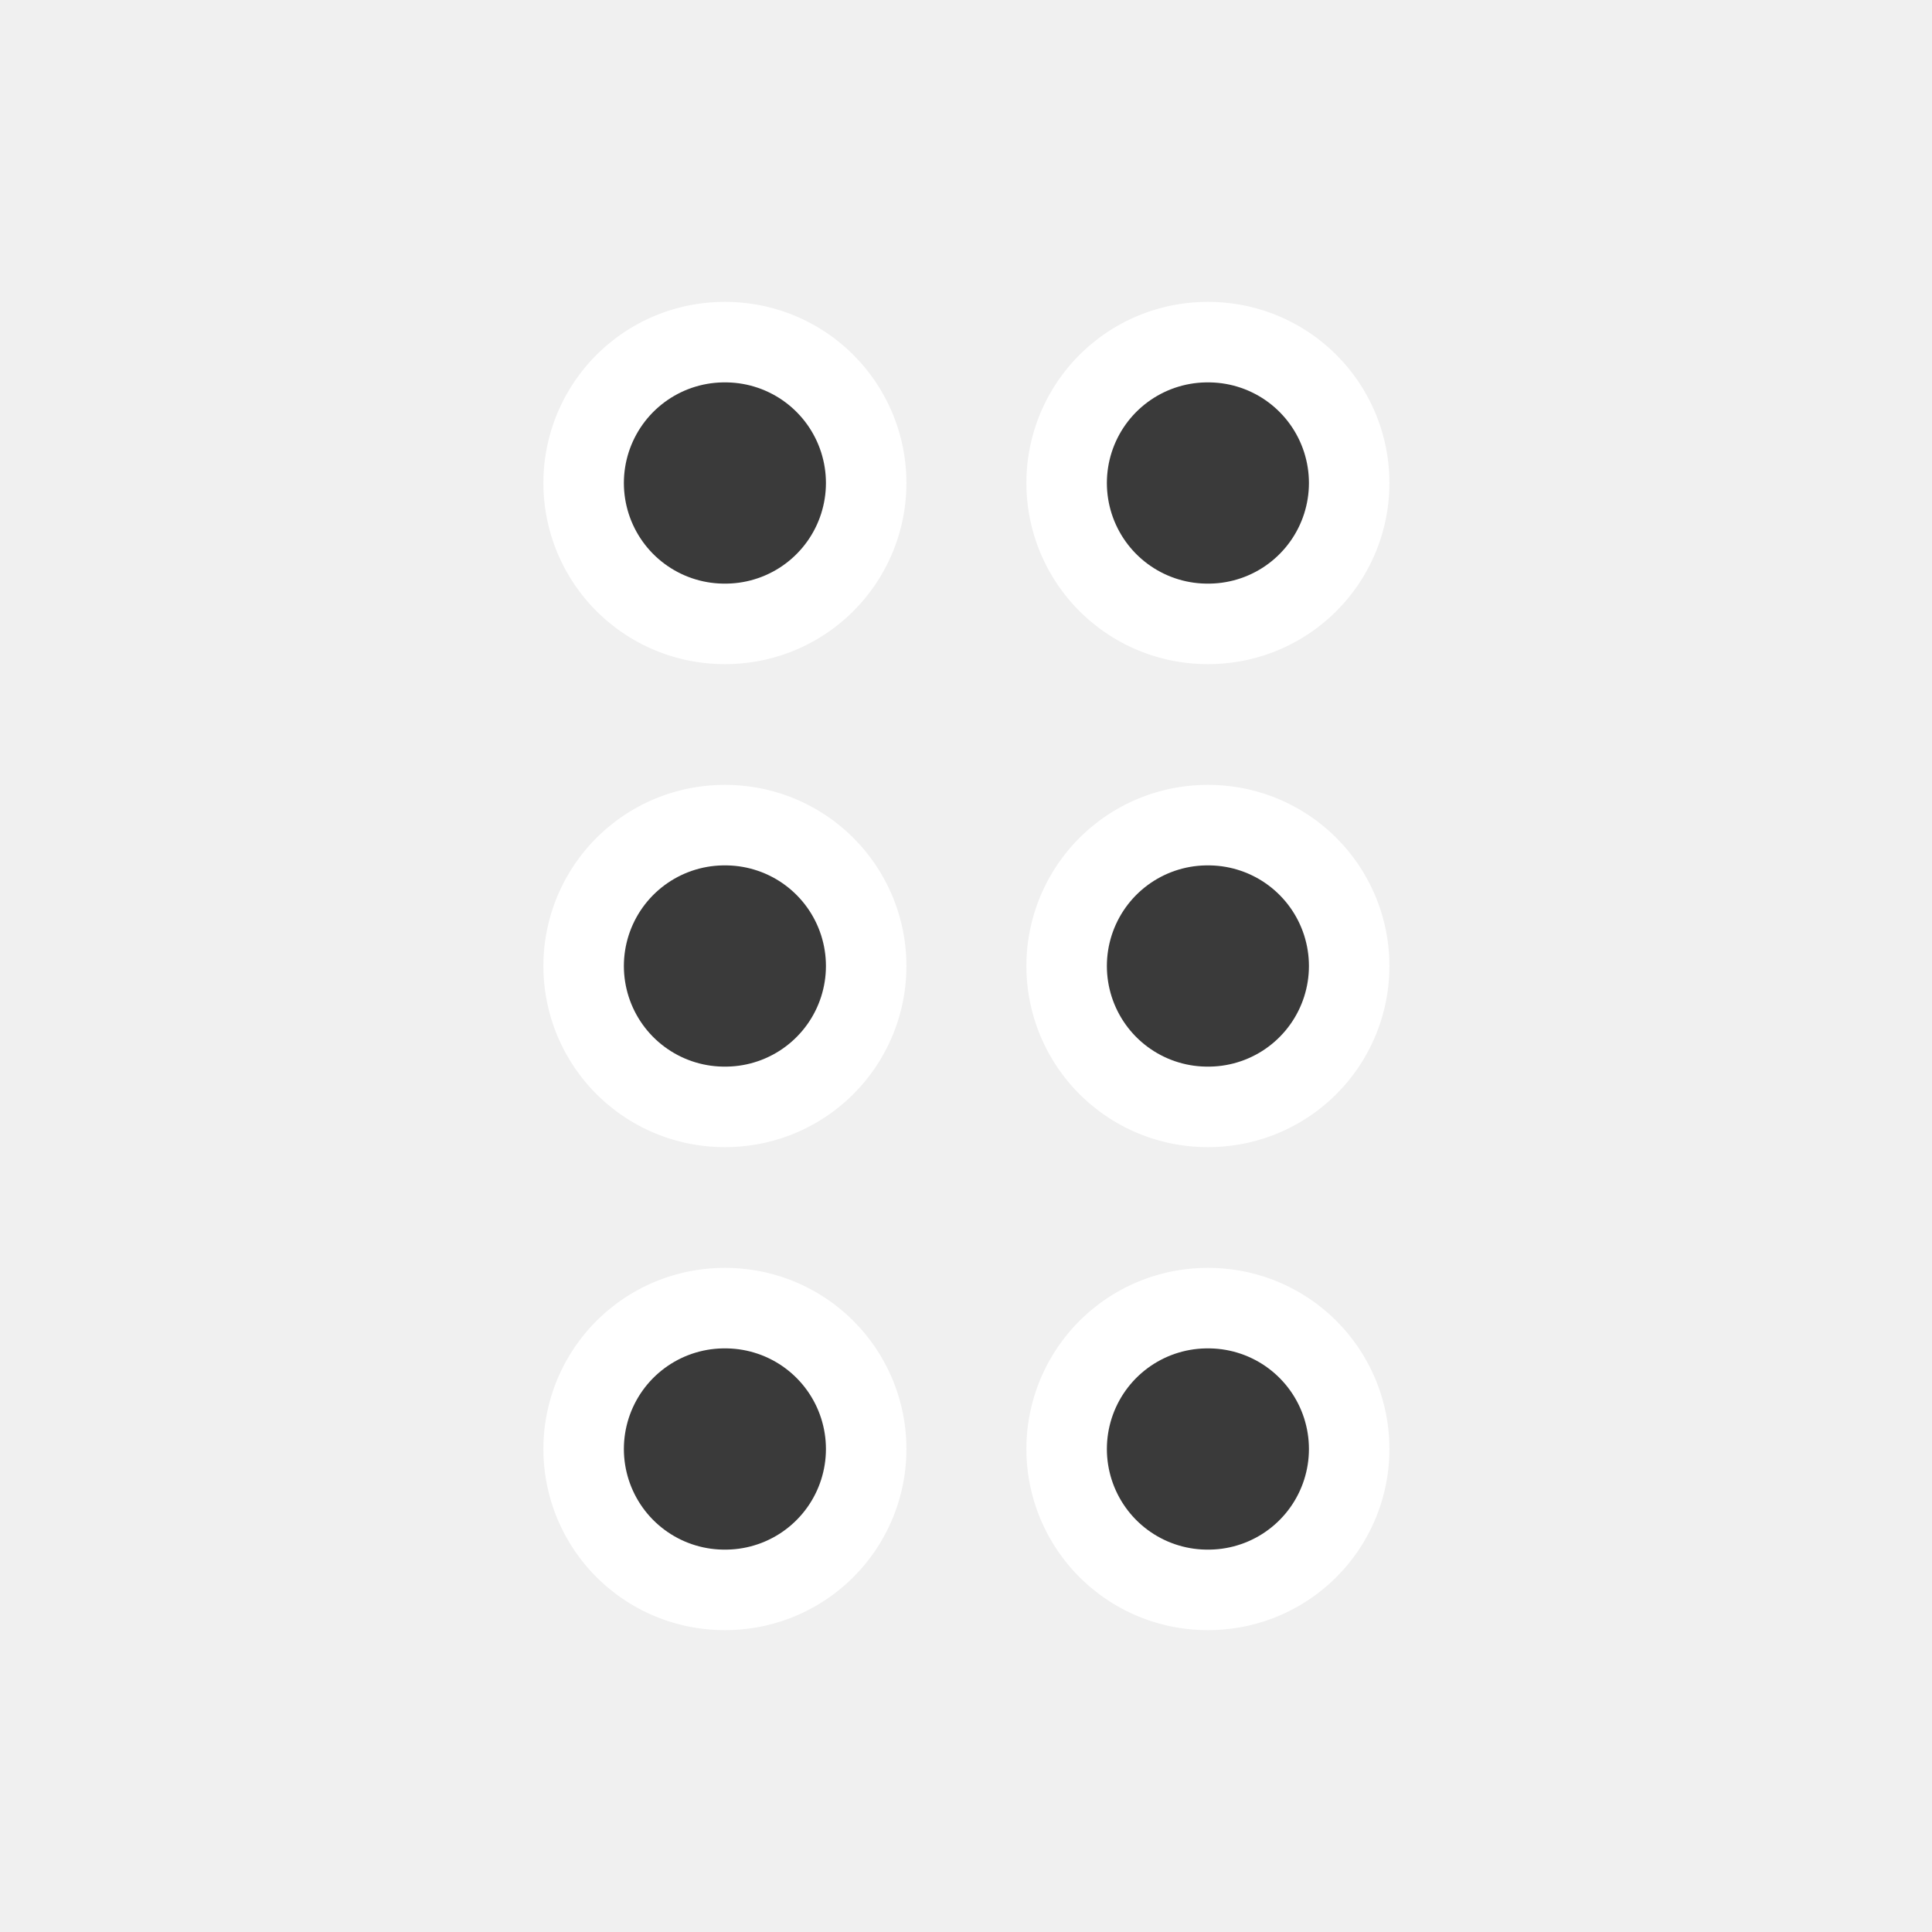
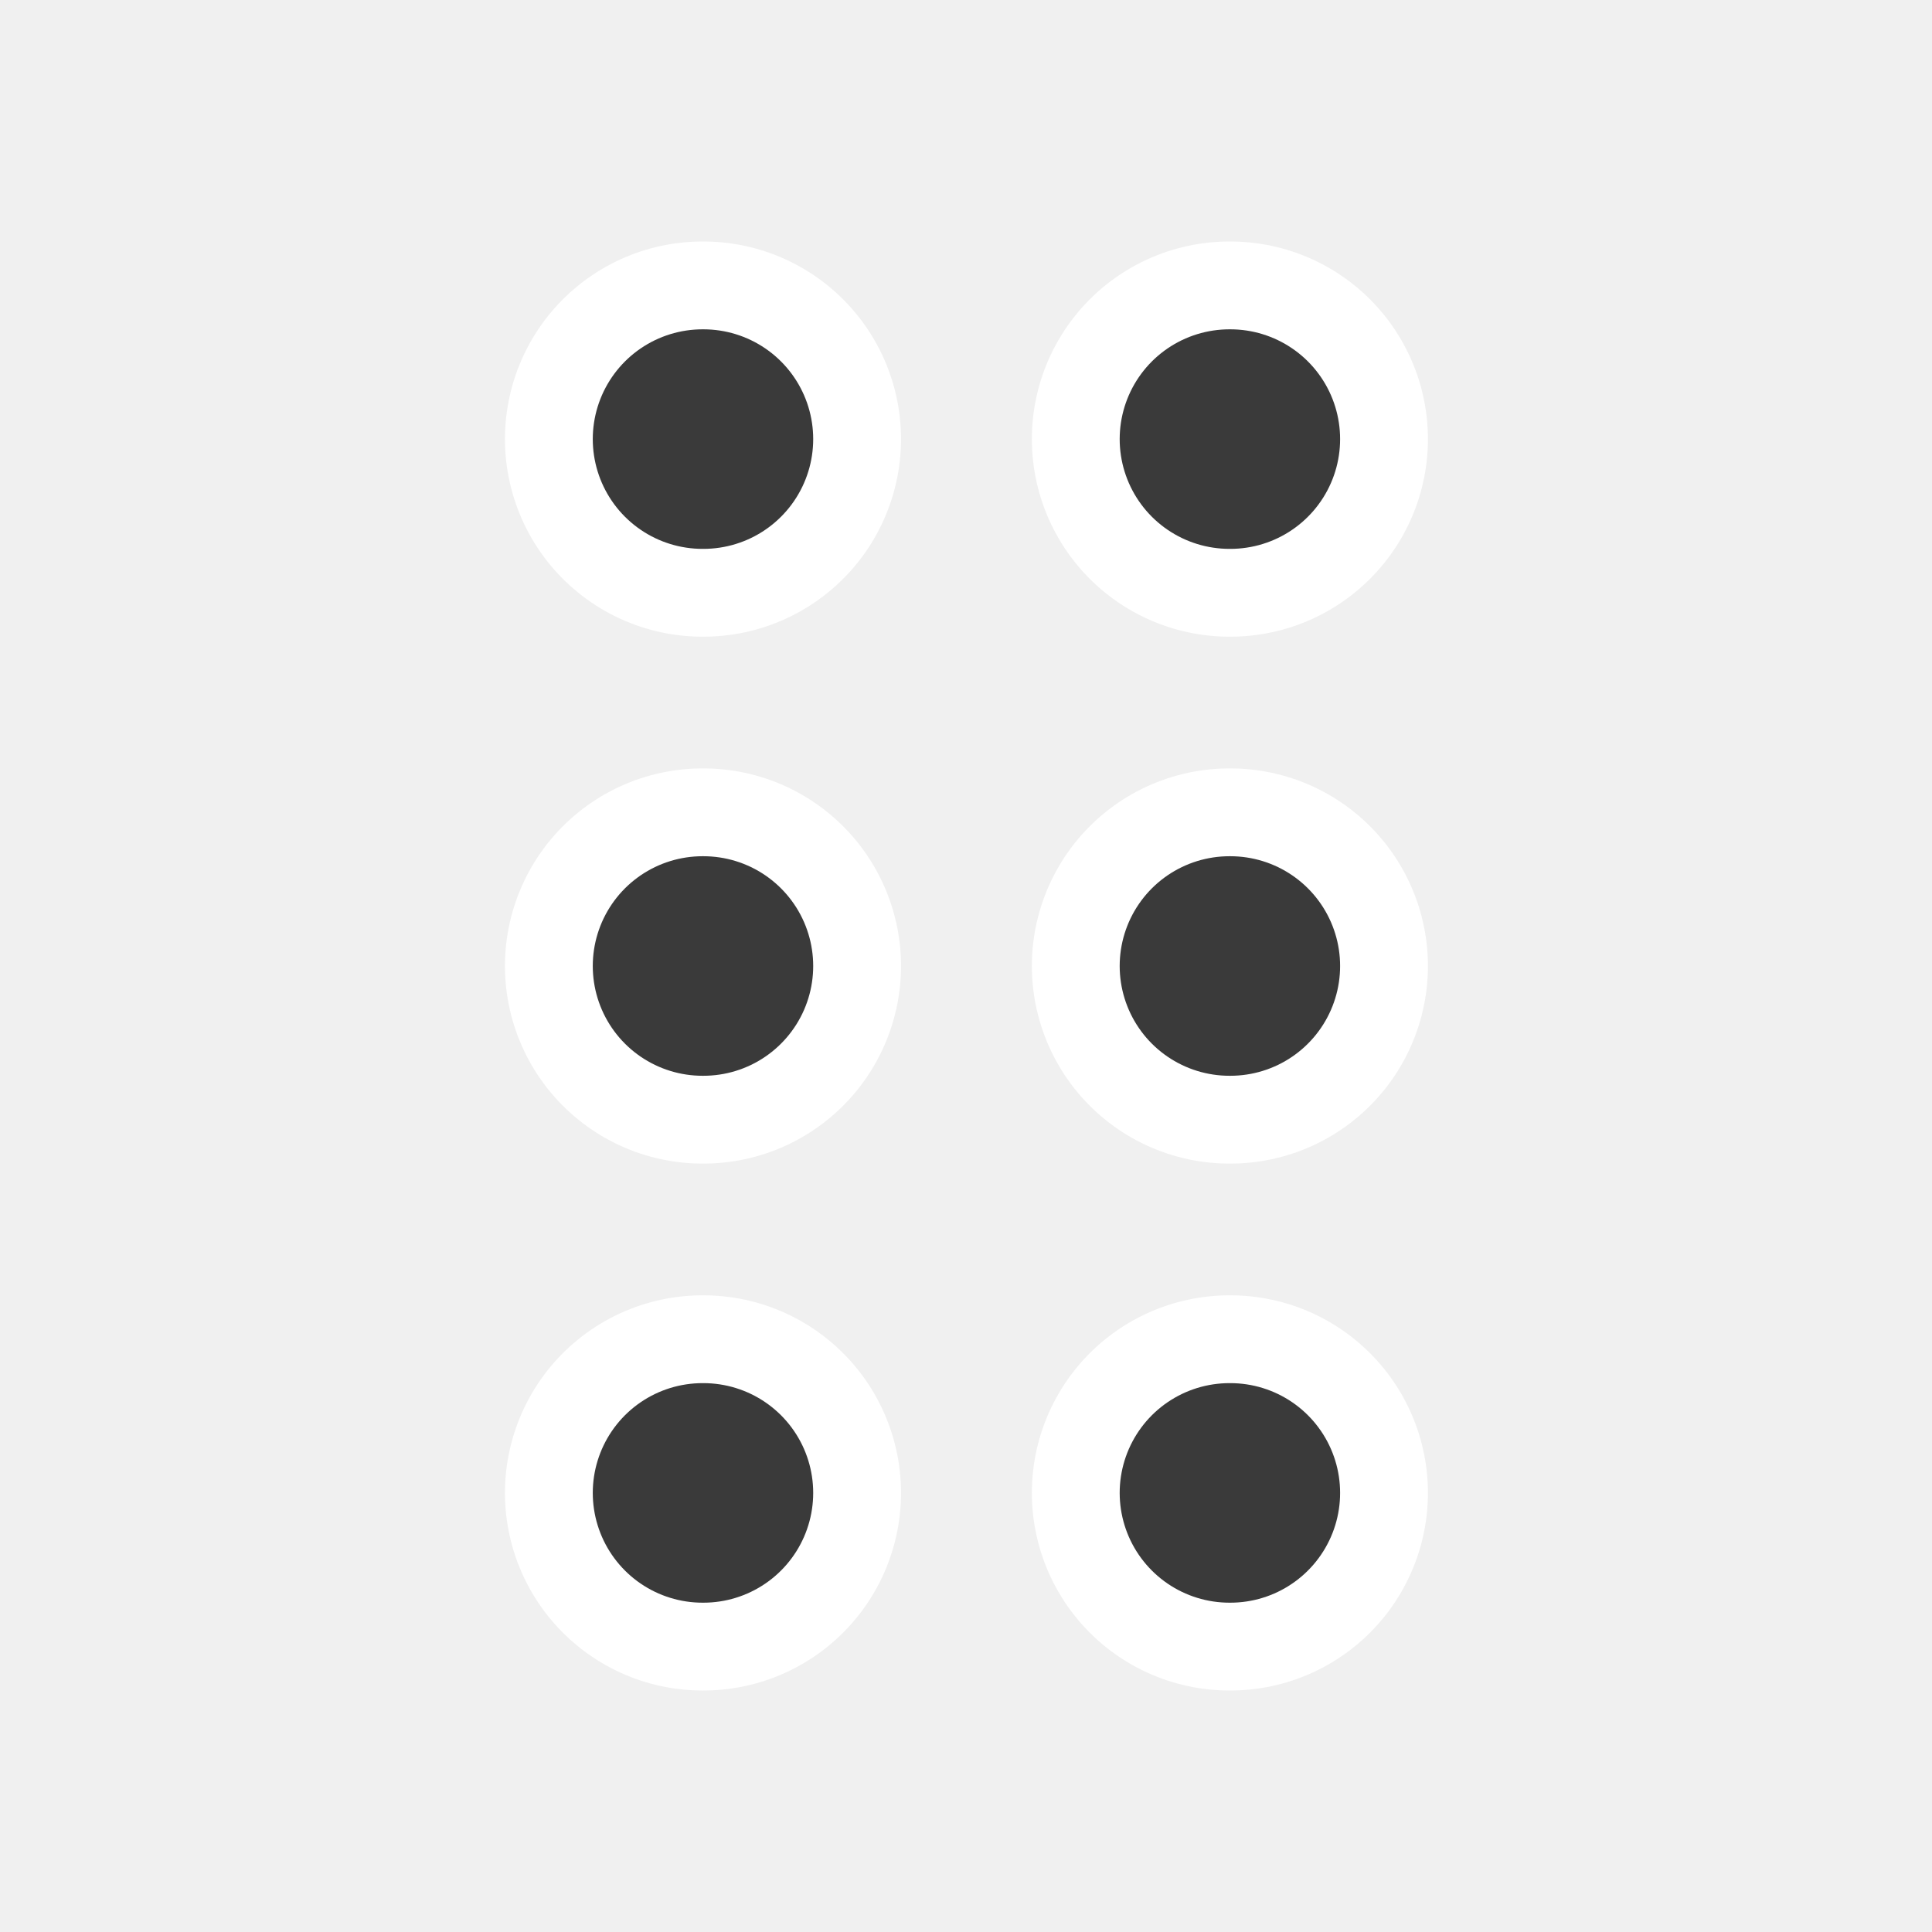
- <svg xmlns="http://www.w3.org/2000/svg" width="24" height="24" viewBox="0 0 24 24" fill="none" stroke="#3a3a3a" stroke-width="1.5" stroke-linecap="round" stroke-linejoin="round">
+ <svg xmlns="http://www.w3.org/2000/svg" viewBox="1 1 22 22" fill="none" stroke="#3a3a3a" stroke-width="1.5" stroke-linecap="round" stroke-linejoin="round">
  <g stroke="#ffffff" stroke-width="3.5">
    <path d="M9 6h.01M15 6h.01M9 12h.01M15 12h.01M9 18h.01M15 18h.01" stroke-width="4.5" />
  </g>
  <path d="M9 6h.01M15 6h.01M9 12h.01M15 12h.01M9 18h.01M15 18h.01" stroke-width="2.5" />
</svg>
